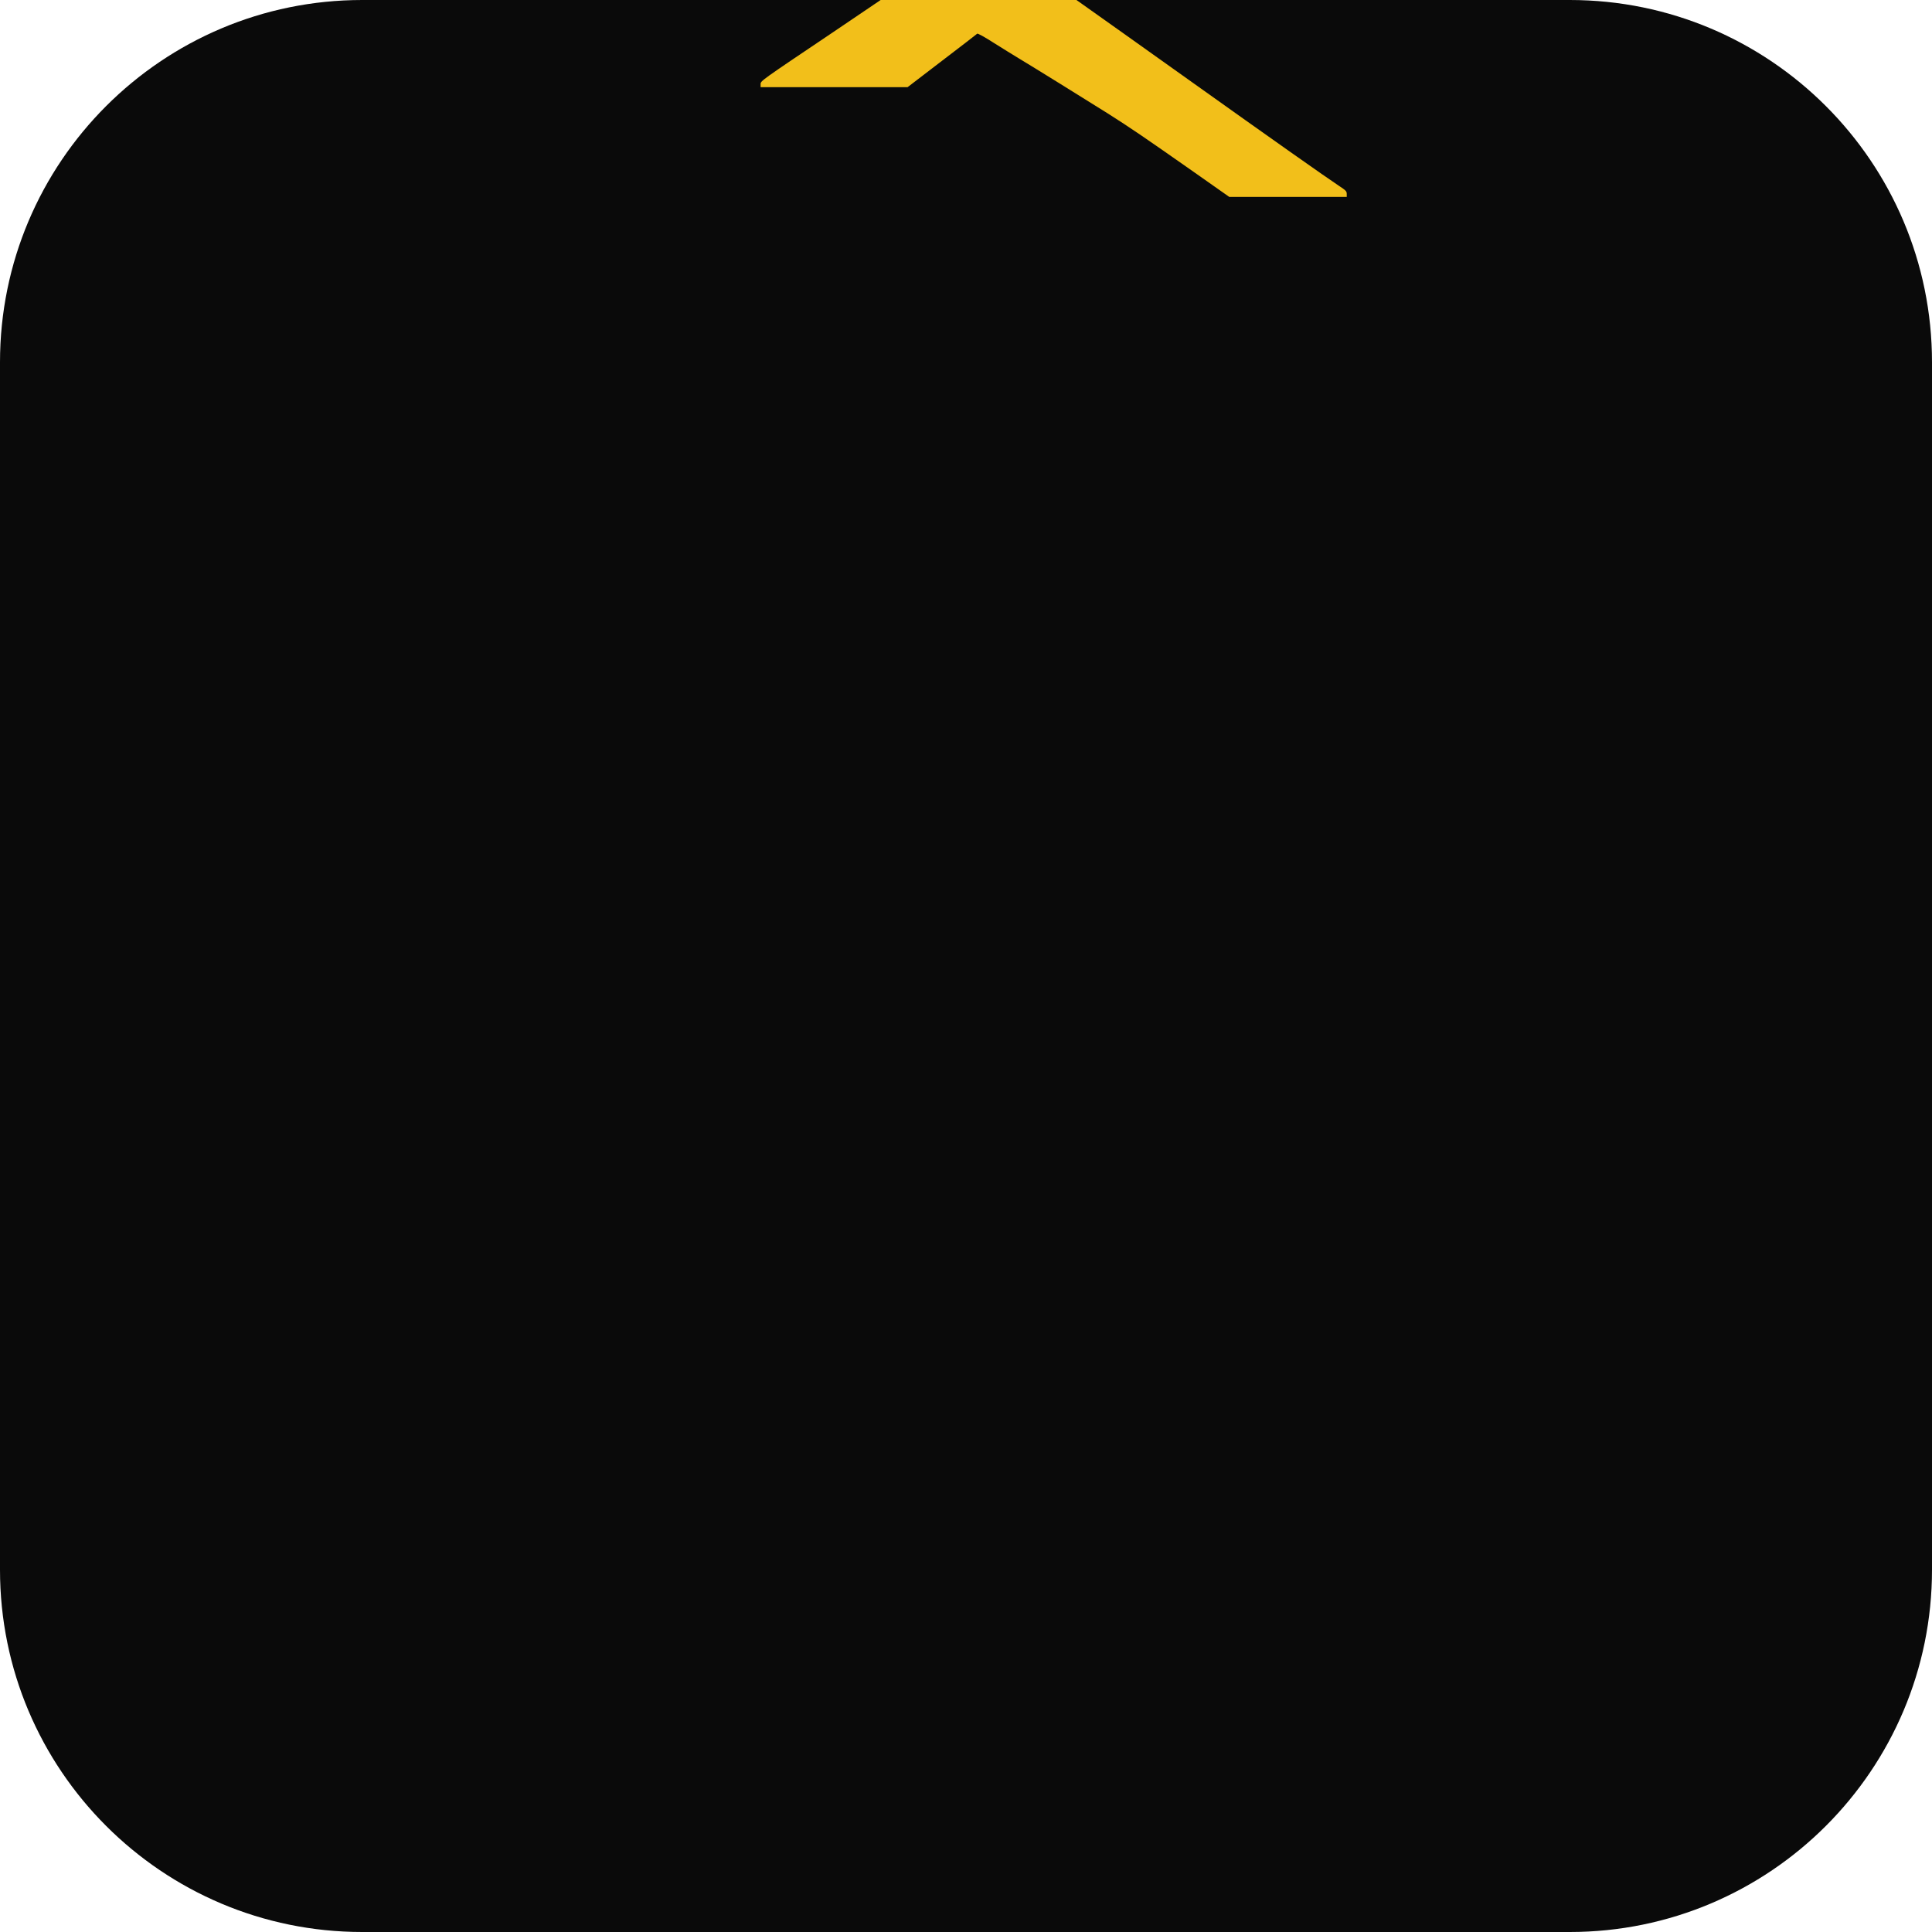
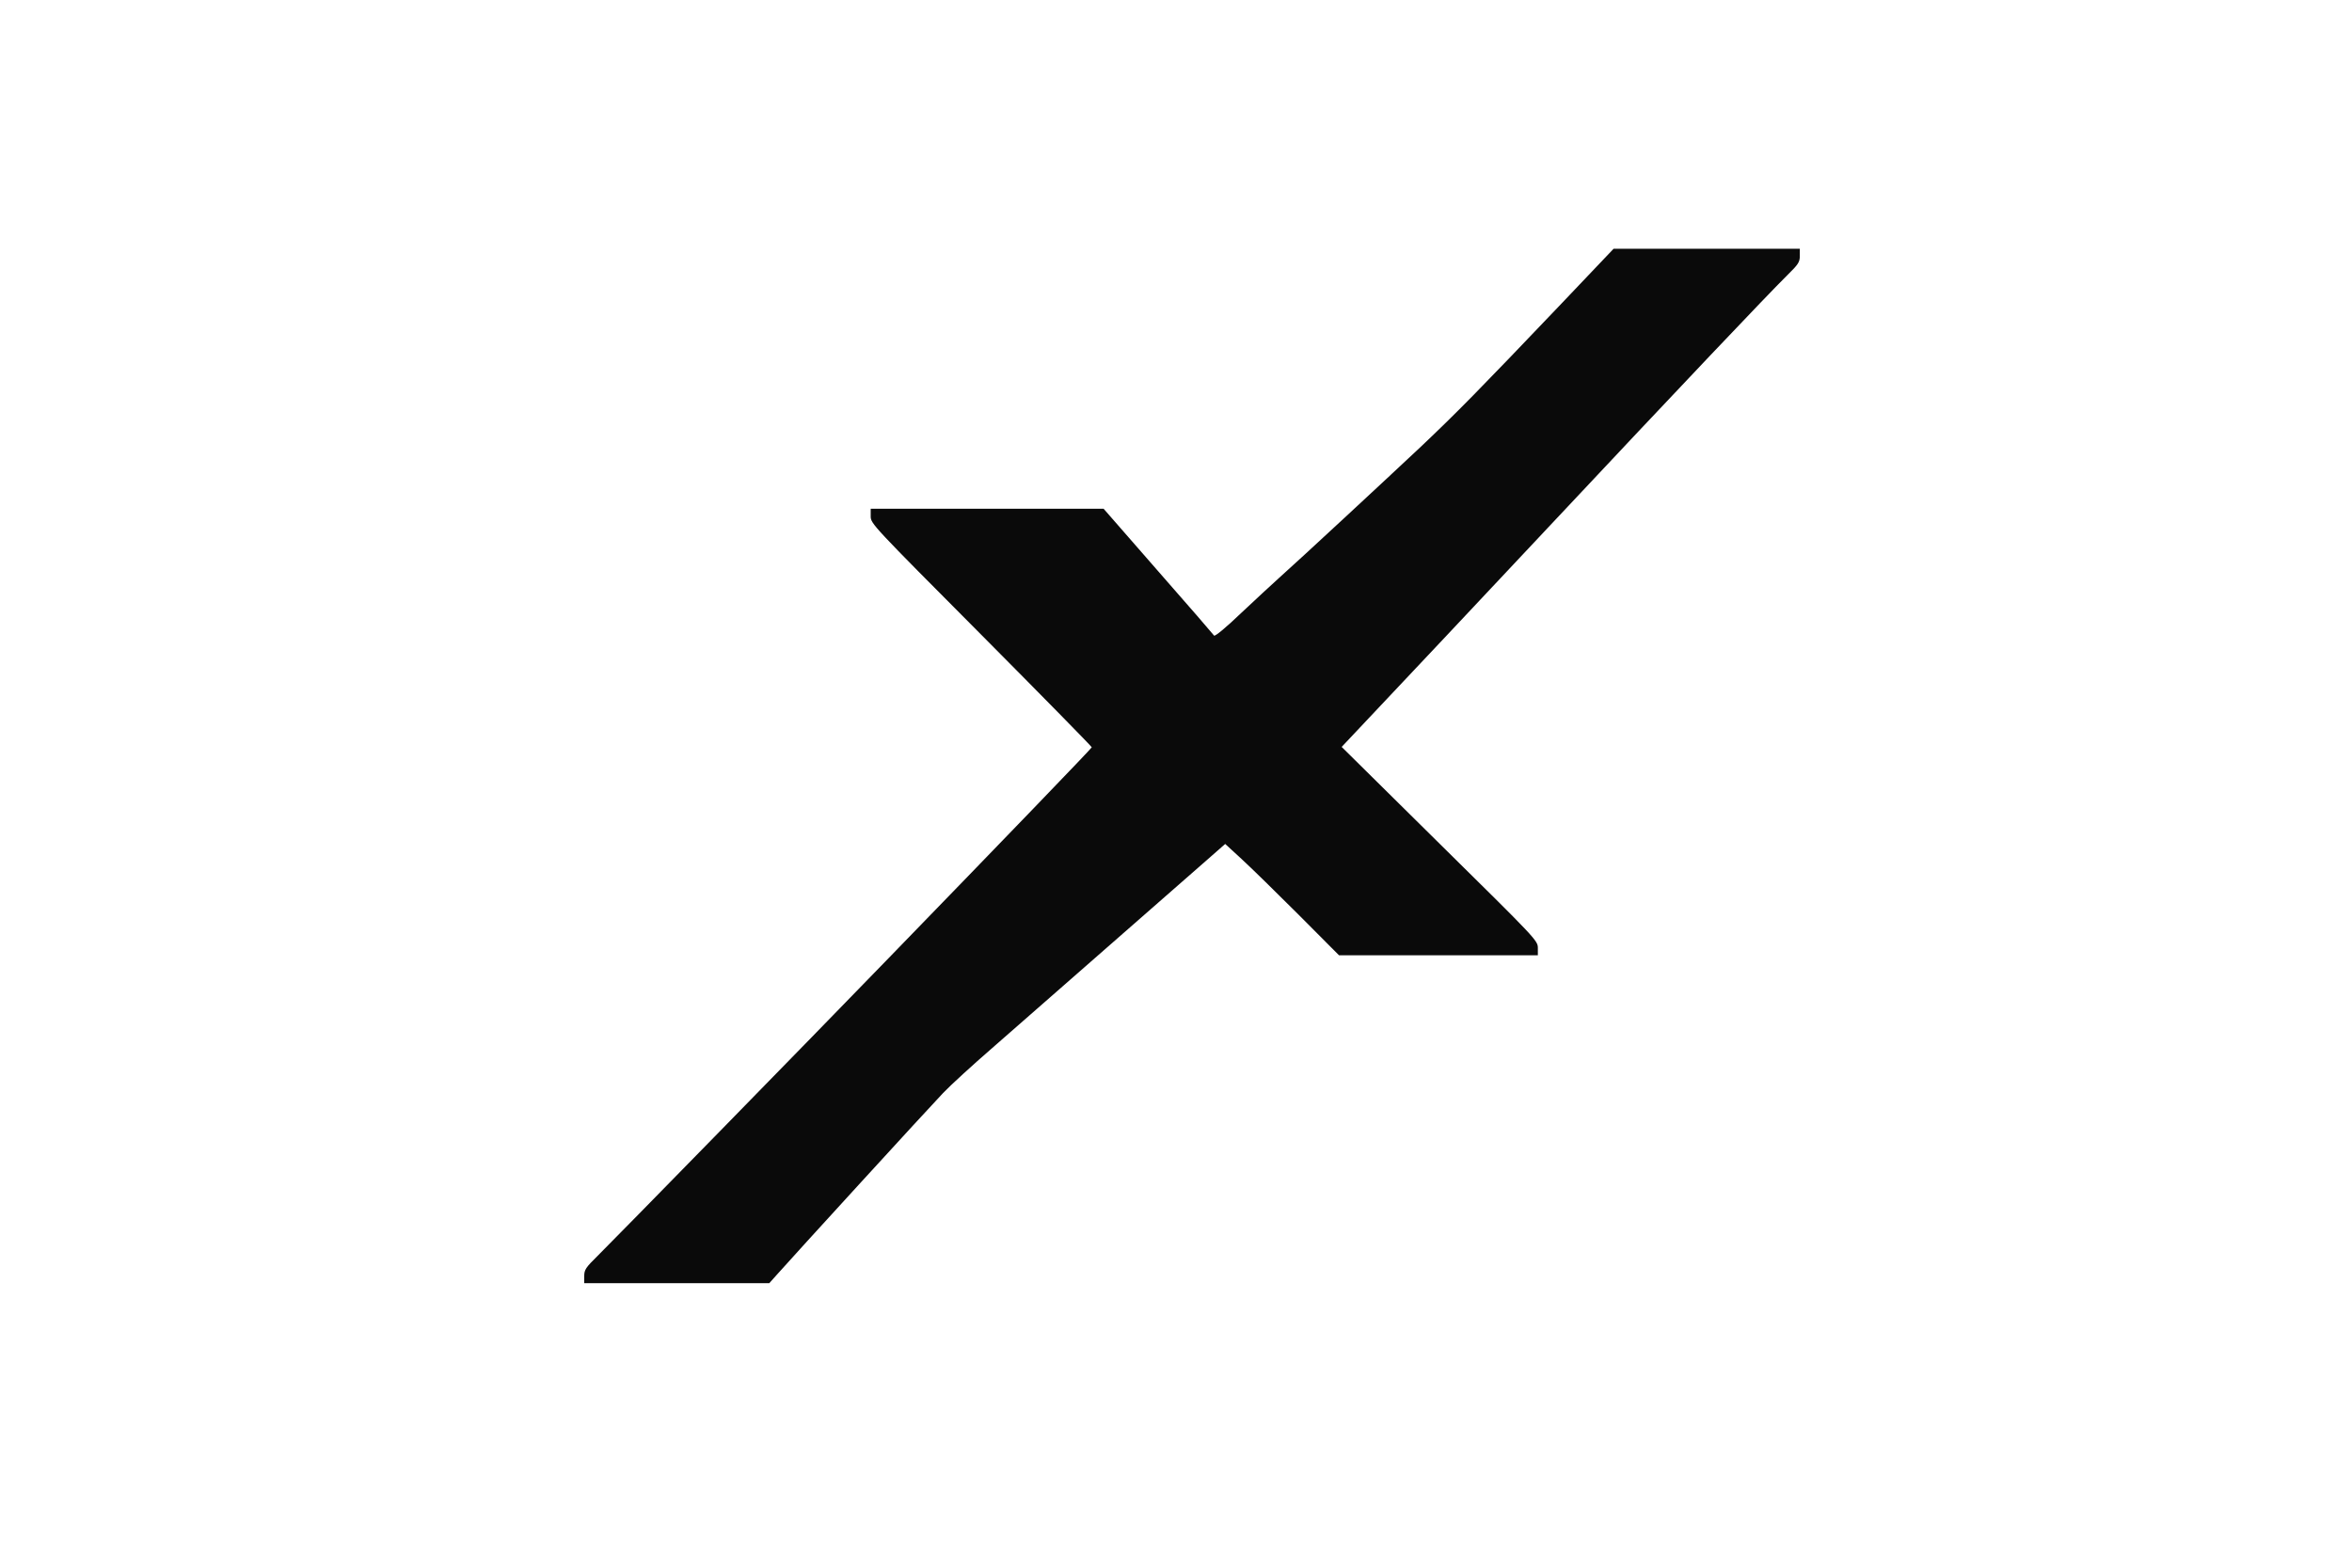
- <svg xmlns="http://www.w3.org/2000/svg" viewBox="0 0 32 32">
-   <rect width="32" height="32" rx="6" fill="#0A0A0A" />
-   <g transform="translate(3.5, 5) scale(0.016, -0.0107)">
-     <path fill="#F2BF1A" d="M381.54 833.48 c0 -4.06 0.98 -5.54 8.74 -13.17 10.95 -10.83 137.35 -140.06 190.03 -194.46 73.23 -75.45 132.55 -136.98 132.68 -137.72 0.12 -0.37 -32.25 -33.35 -72 -73.35 -71.26 -71.63 -72.37 -72.74 -72.37 -77.54 l0 -4.92 76.06 0 76.06 0 35.57 40.74 c19.69 22.40 36.06 41.35 36.55 42.09 0.49 0.74 7.63 -5.05 17.60 -14.65 9.35 -8.74 20.43 -19.08 24.86 -23.02 13.66 -12.18 70.03 -64.49 92.68 -85.78 23.63 -22.40 37.42 -36.43 90.34 -91.94 l35.45 -37.29 60.80 0 60.80 0 0 4.68 c0 4.06 -0.98 5.54 -8.12 12.55 -13.42 13.29 -69.17 72 -156.31 164.92 -45.42 48.37 -94.28 100.43 -108.68 115.57 l-26.09 27.69 64 63.26 c63.02 62.15 64.12 63.26 64.12 68.06 l0 4.80 -64.98 0 -64.86 0 -26.46 -26.58 c-14.52 -14.52 -31.26 -30.89 -37.17 -36.31 l-10.71 -9.85 -15.14 13.29 c-29.29 25.72 -113.72 99.69 -136.86 119.88 -12.92 11.20 -27.45 24.49 -32.25 29.54 -9.11 9.48 -99.32 108.18 -108.31 118.40 l-5.17 5.78 -60.43 0 -60.43 0 0 -4.68z" />
-   </g>
+ <svg xmlns="http://www.w3.org/2000/svg" viewBox="0 0 1536 1024">
+   <style>
+     path { fill: #0A0A0A; }
+     @media (prefers-color-scheme: dark) {
+       path { fill: #F0EDE8; }
+     }
+   </style>
+   <path d="M381.54 833.48 c0 -4.06 0.98 -5.54 8.74 -13.17 10.95 -10.83 137.35 -140.06 190.03 -194.46 73.23 -75.45 132.55 -136.98 132.68 -137.72 0.12 -0.37 -32.25 -33.35 -72 -73.35 -71.26 -71.63 -72.37 -72.74 -72.37 -77.54 l0 -4.92 76.06 0 76.06 0 35.57 40.74 c19.69 22.40 36.06 41.35 36.55 42.09 0.49 0.74 7.63 -5.05 17.60 -14.65 9.35 -8.74 20.43 -19.08 24.86 -23.02 13.66 -12.18 70.03 -64.49 92.68 -85.78 23.63 -22.40 37.42 -36.43 90.34 -91.94 l35.45 -37.29 60.80 0 60.80 0 0 4.68 c0 4.06 -0.98 5.54 -8.12 12.55 -13.42 13.29 -69.17 72 -156.31 164.92 -45.42 48.37 -94.28 100.43 -108.68 115.57 l-26.09 27.69 64 63.26 c63.02 62.15 64.12 63.26 64.12 68.06 l0 4.80 -64.98 0 -64.86 0 -26.46 -26.58 c-14.52 -14.52 -31.26 -30.89 -37.17 -36.31 l-10.71 -9.85 -15.14 13.29 c-29.29 25.72 -113.72 99.69 -136.86 119.88 -12.92 11.20 -27.45 24.49 -32.25 29.54 -9.11 9.48 -99.32 108.18 -108.31 118.40 l-5.17 5.78 -60.43 0 -60.43 0 0 -4.68z" />
</svg>
